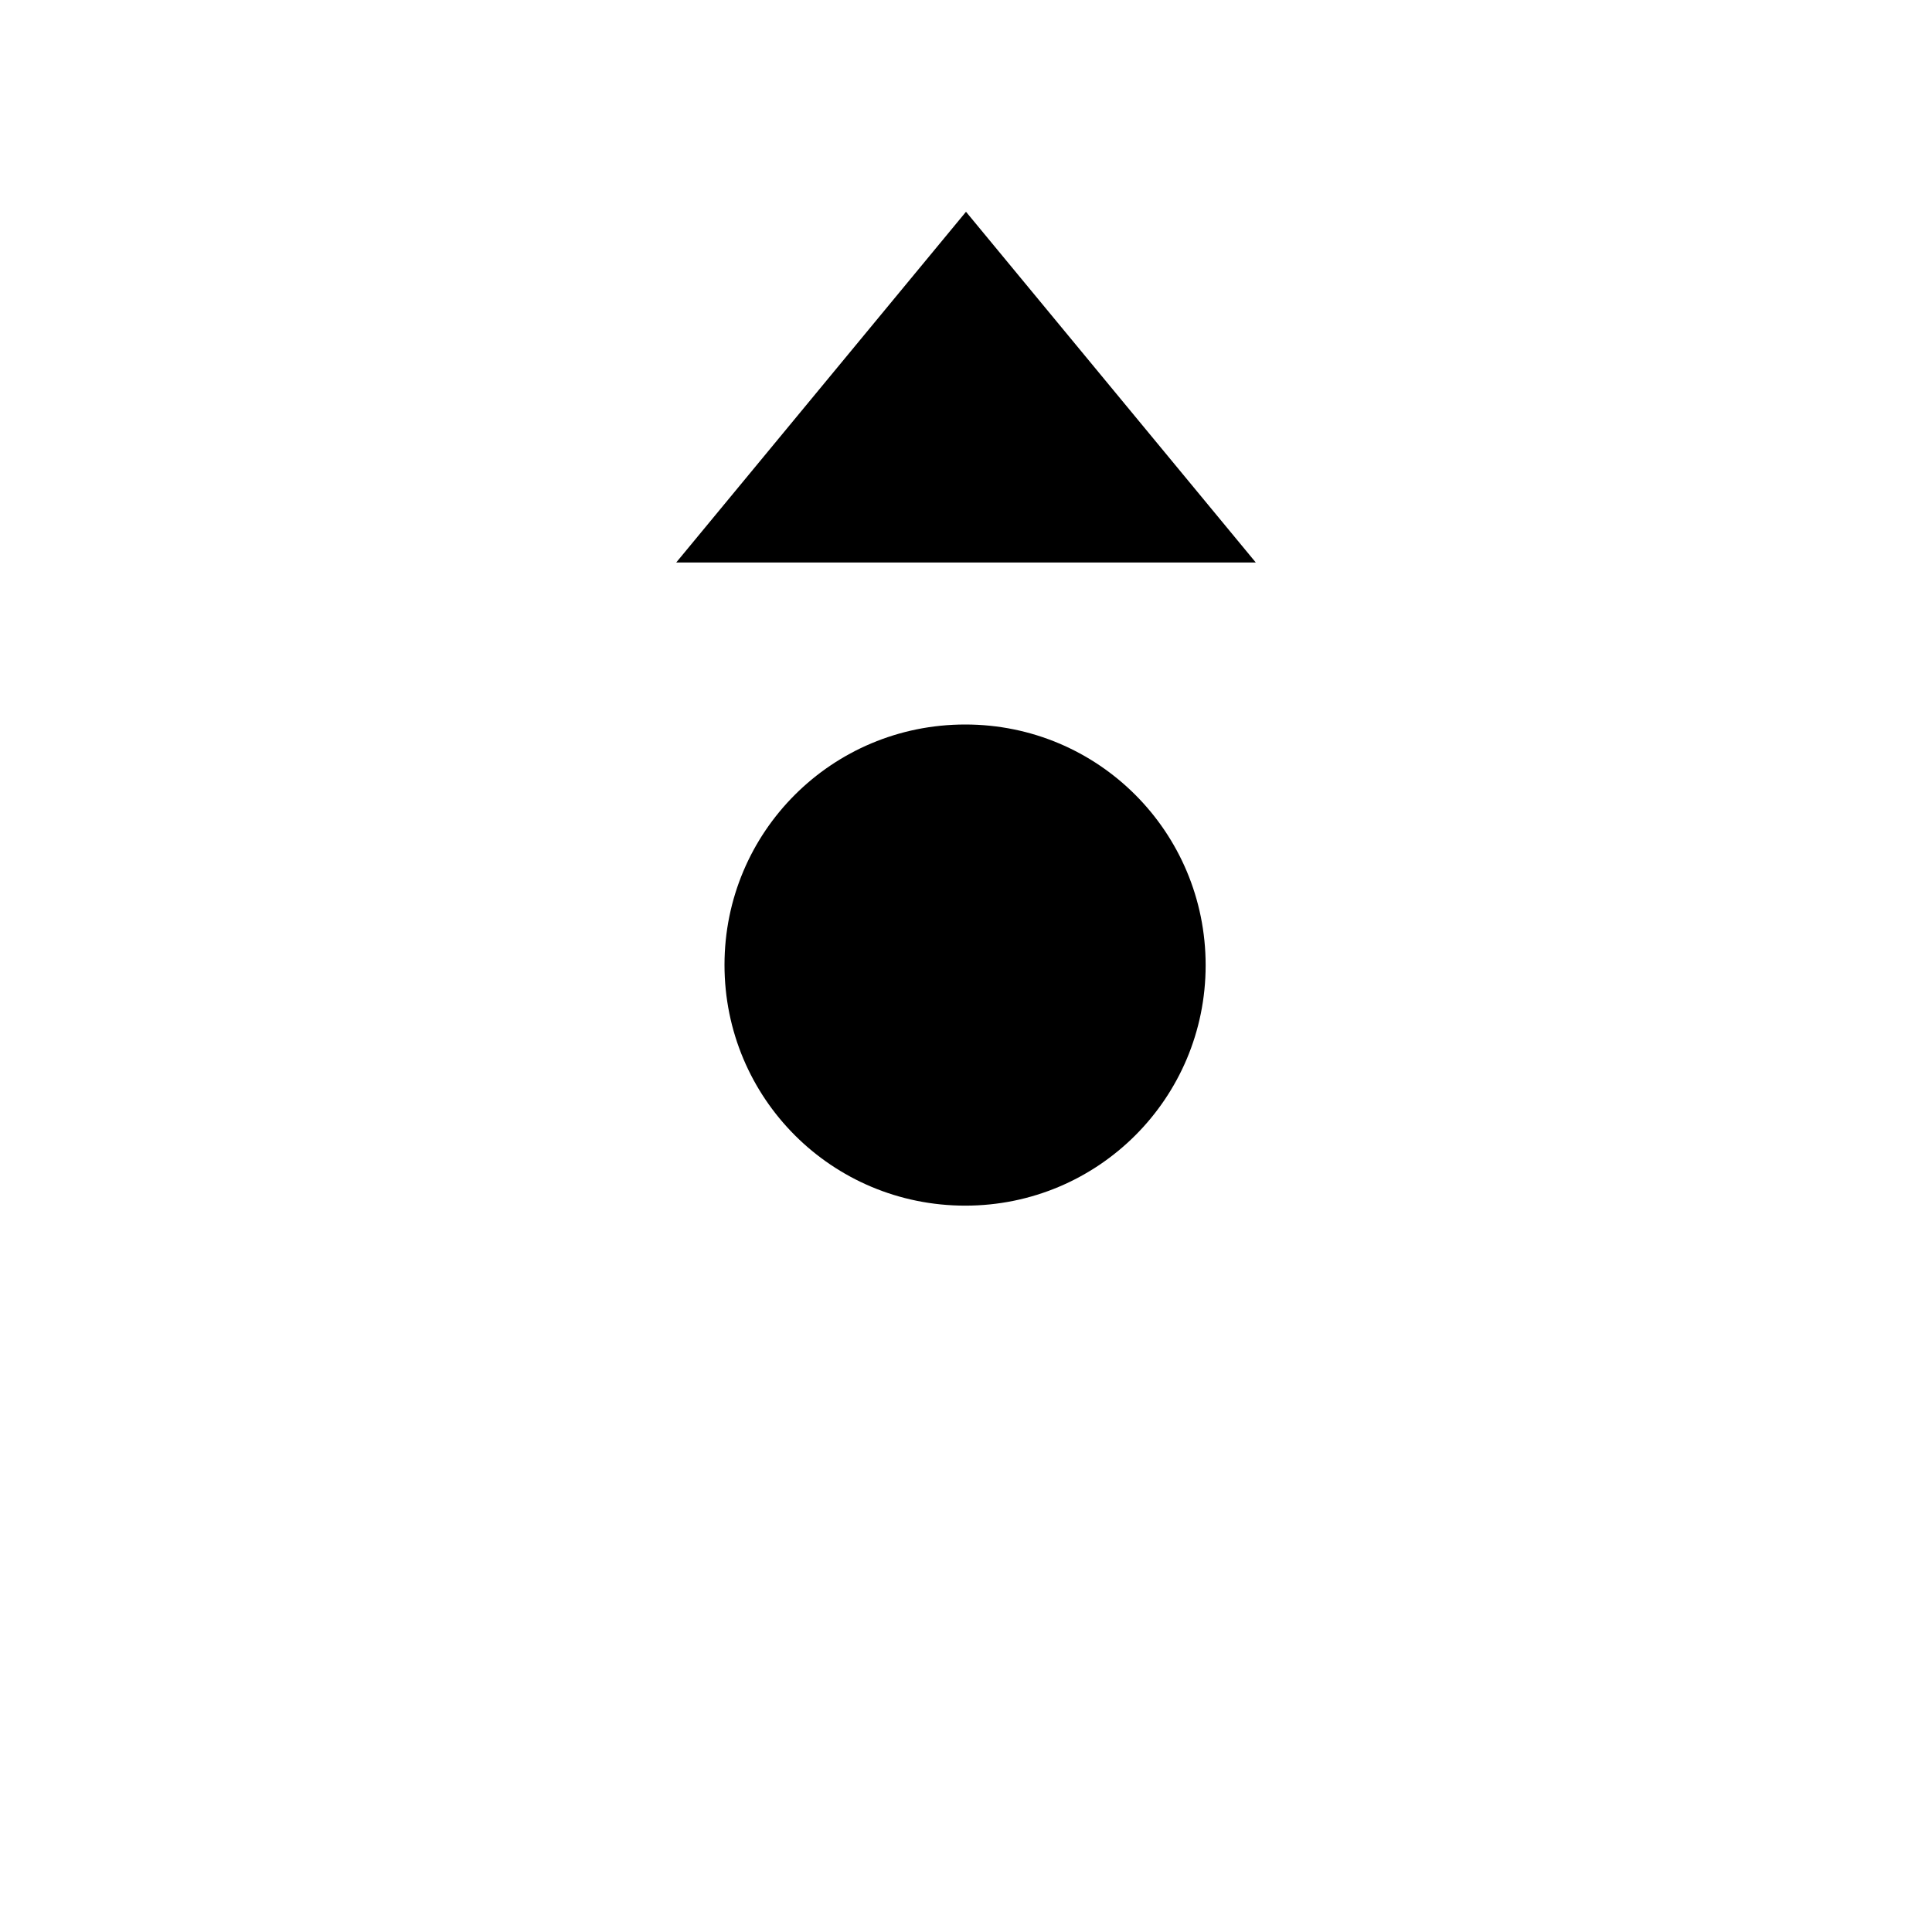
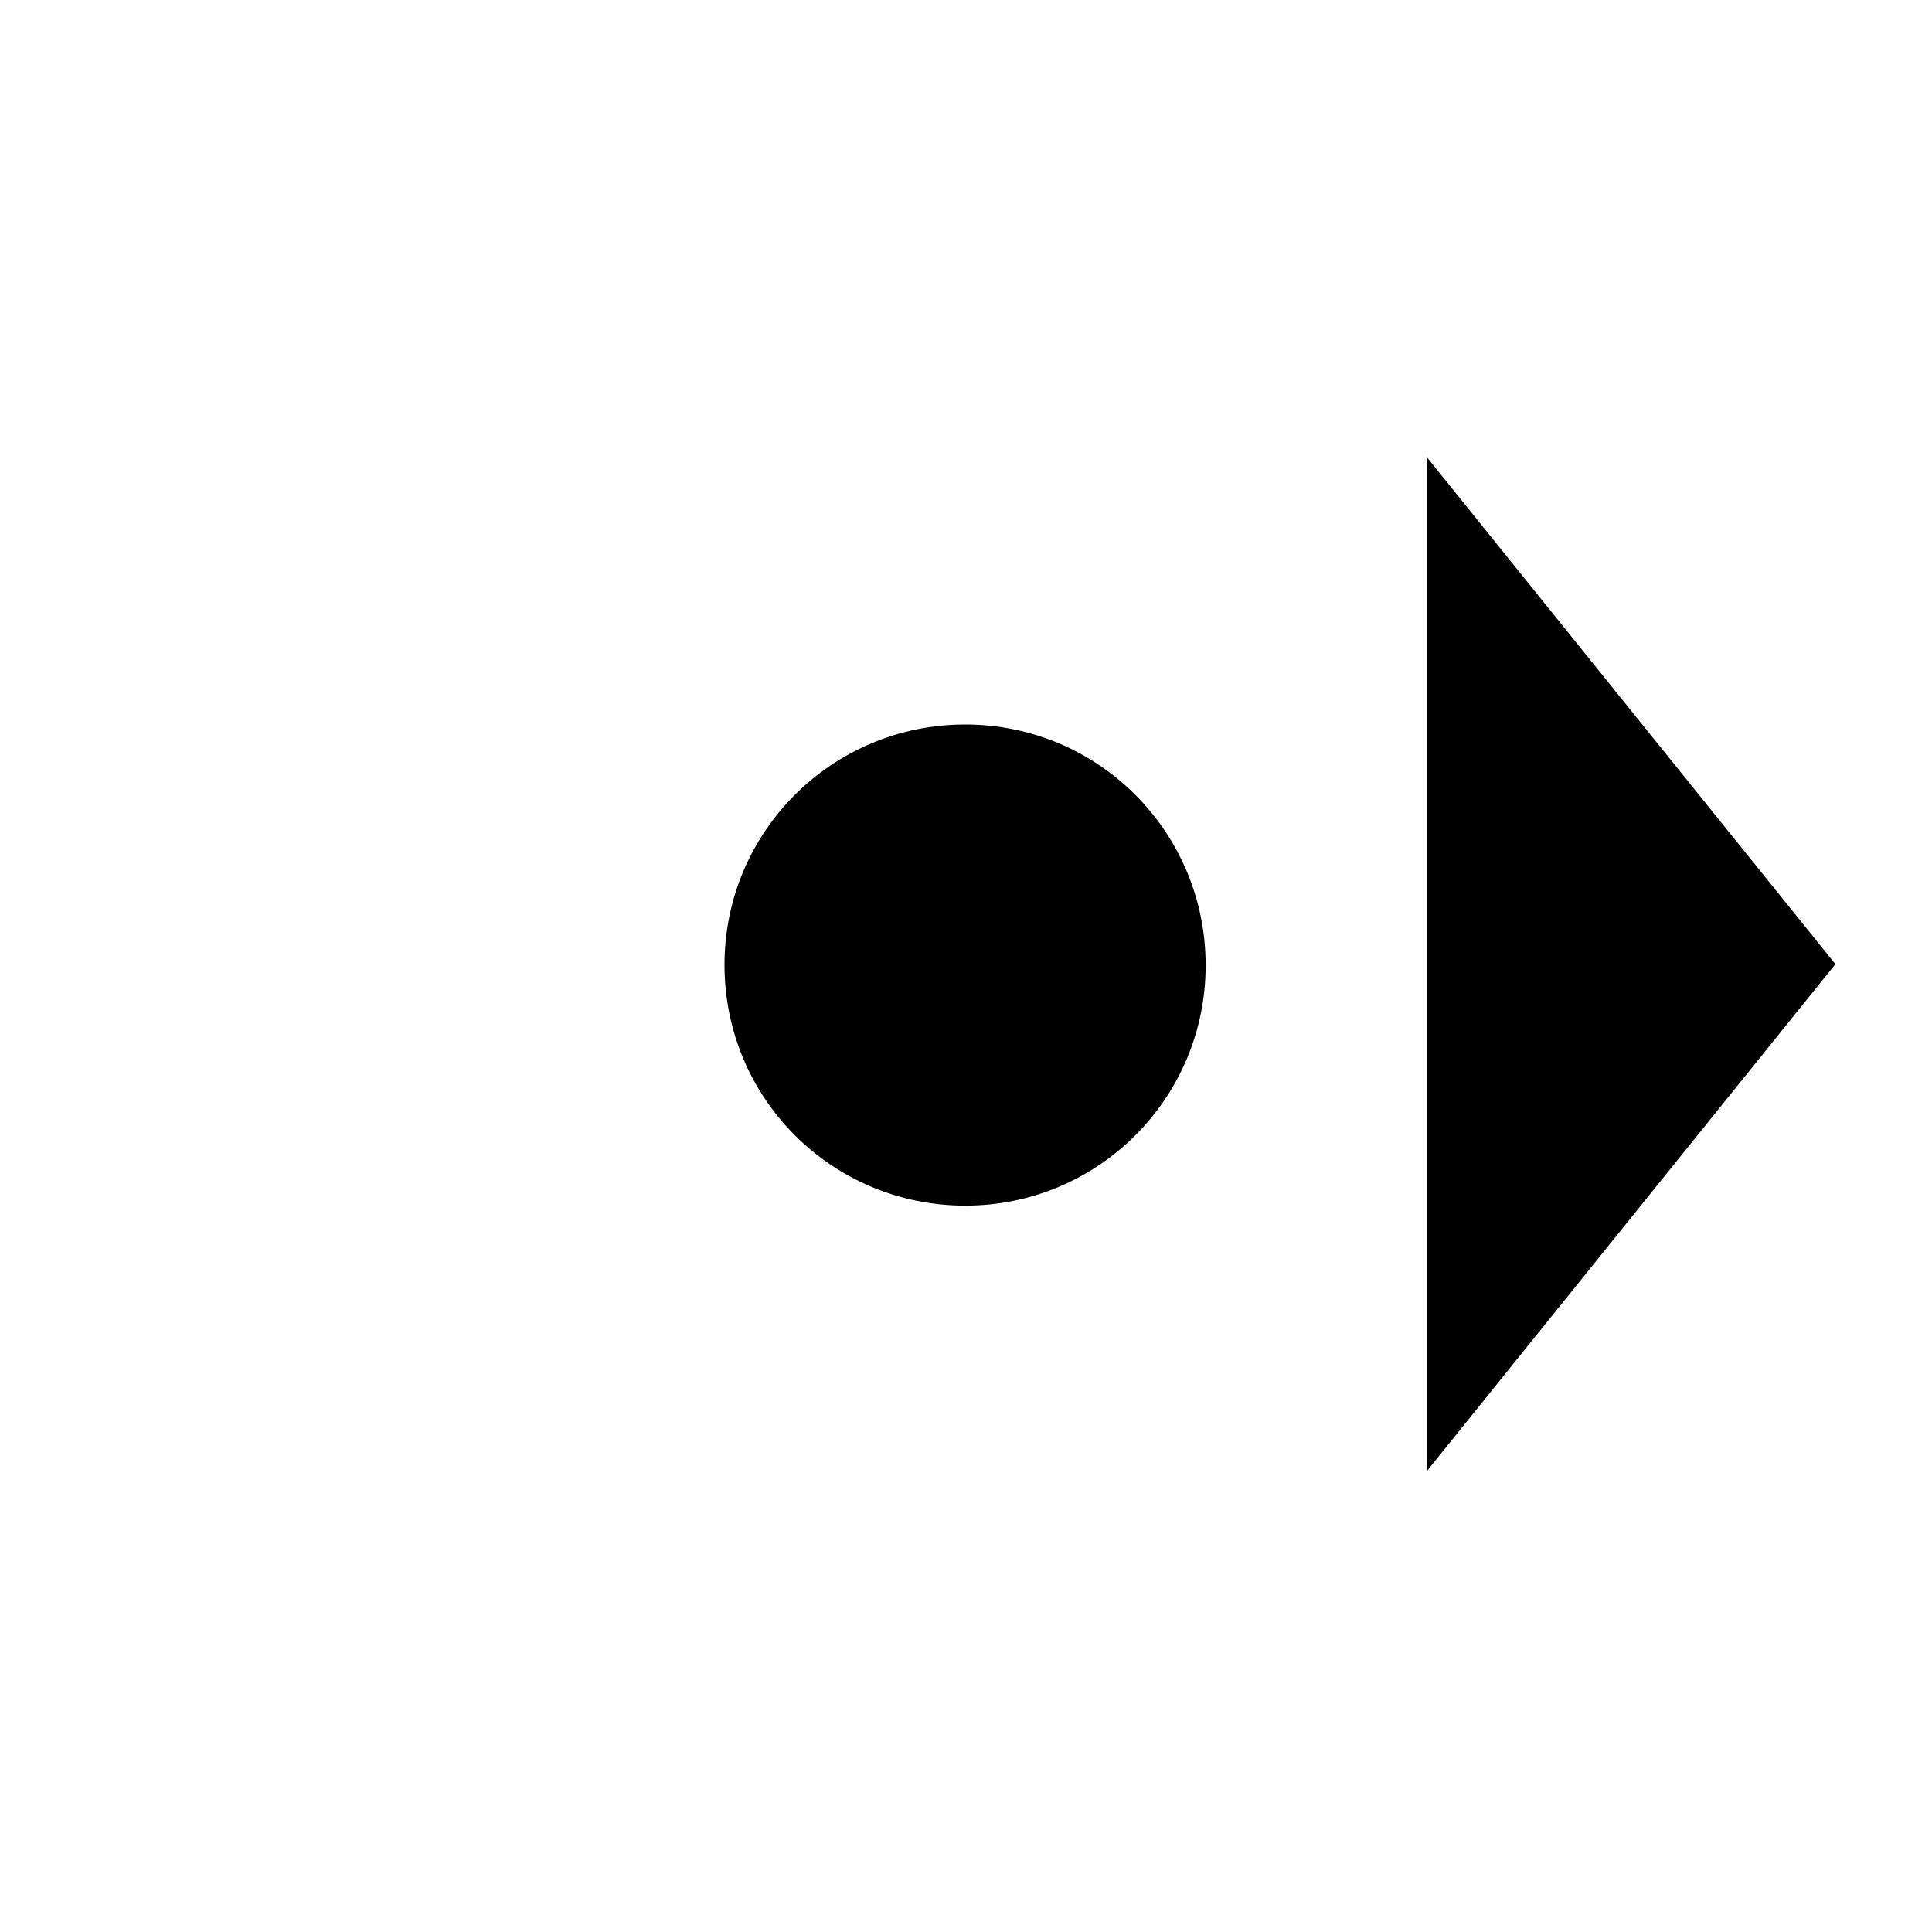
- <svg xmlns="http://www.w3.org/2000/svg" version="1.2" viewBox="0 0 520 520" width="520" height="520">
+ <svg xmlns="http://www.w3.org/2000/svg" version="1.2" style="rotate: -90deg" viewBox="0 0 520 520" width="20" height="20">
  <style>
		.s0 { fill: #000000 } 
	</style>
-   <path id="Форма 1" fill-rule="evenodd" class="s0" d="m259.8 324.5c-35.9 0-64.8-28.9-64.8-64.8 0-35.8 28.9-64.7 64.8-64.7 35.8 0 64.7 28.9 64.7 64.8 0 35.8-28.9 64.7-64.7 64.7z" />
-   <path id="Форма 3 copy 2" fill-rule="evenodd" class="s0" d="m182 151.4l78-94.4 78 94.4z" />
+   <path id="1" fill-rule="evenodd" class="s0" d="m259.8 324.5c-35.9 0-64.8-28.9-64.8-64.8 0-35.8 28.9-64.7 64.8-64.7 35.8 0 64.7 28.9 64.7 64.8 0 35.8-28.9 64.7-64.7 64.7z" />
+   <path id="2" fill-rule="evenodd" class="s0" d="m384 123l110 136.5-110 136.5z" />
</svg>
